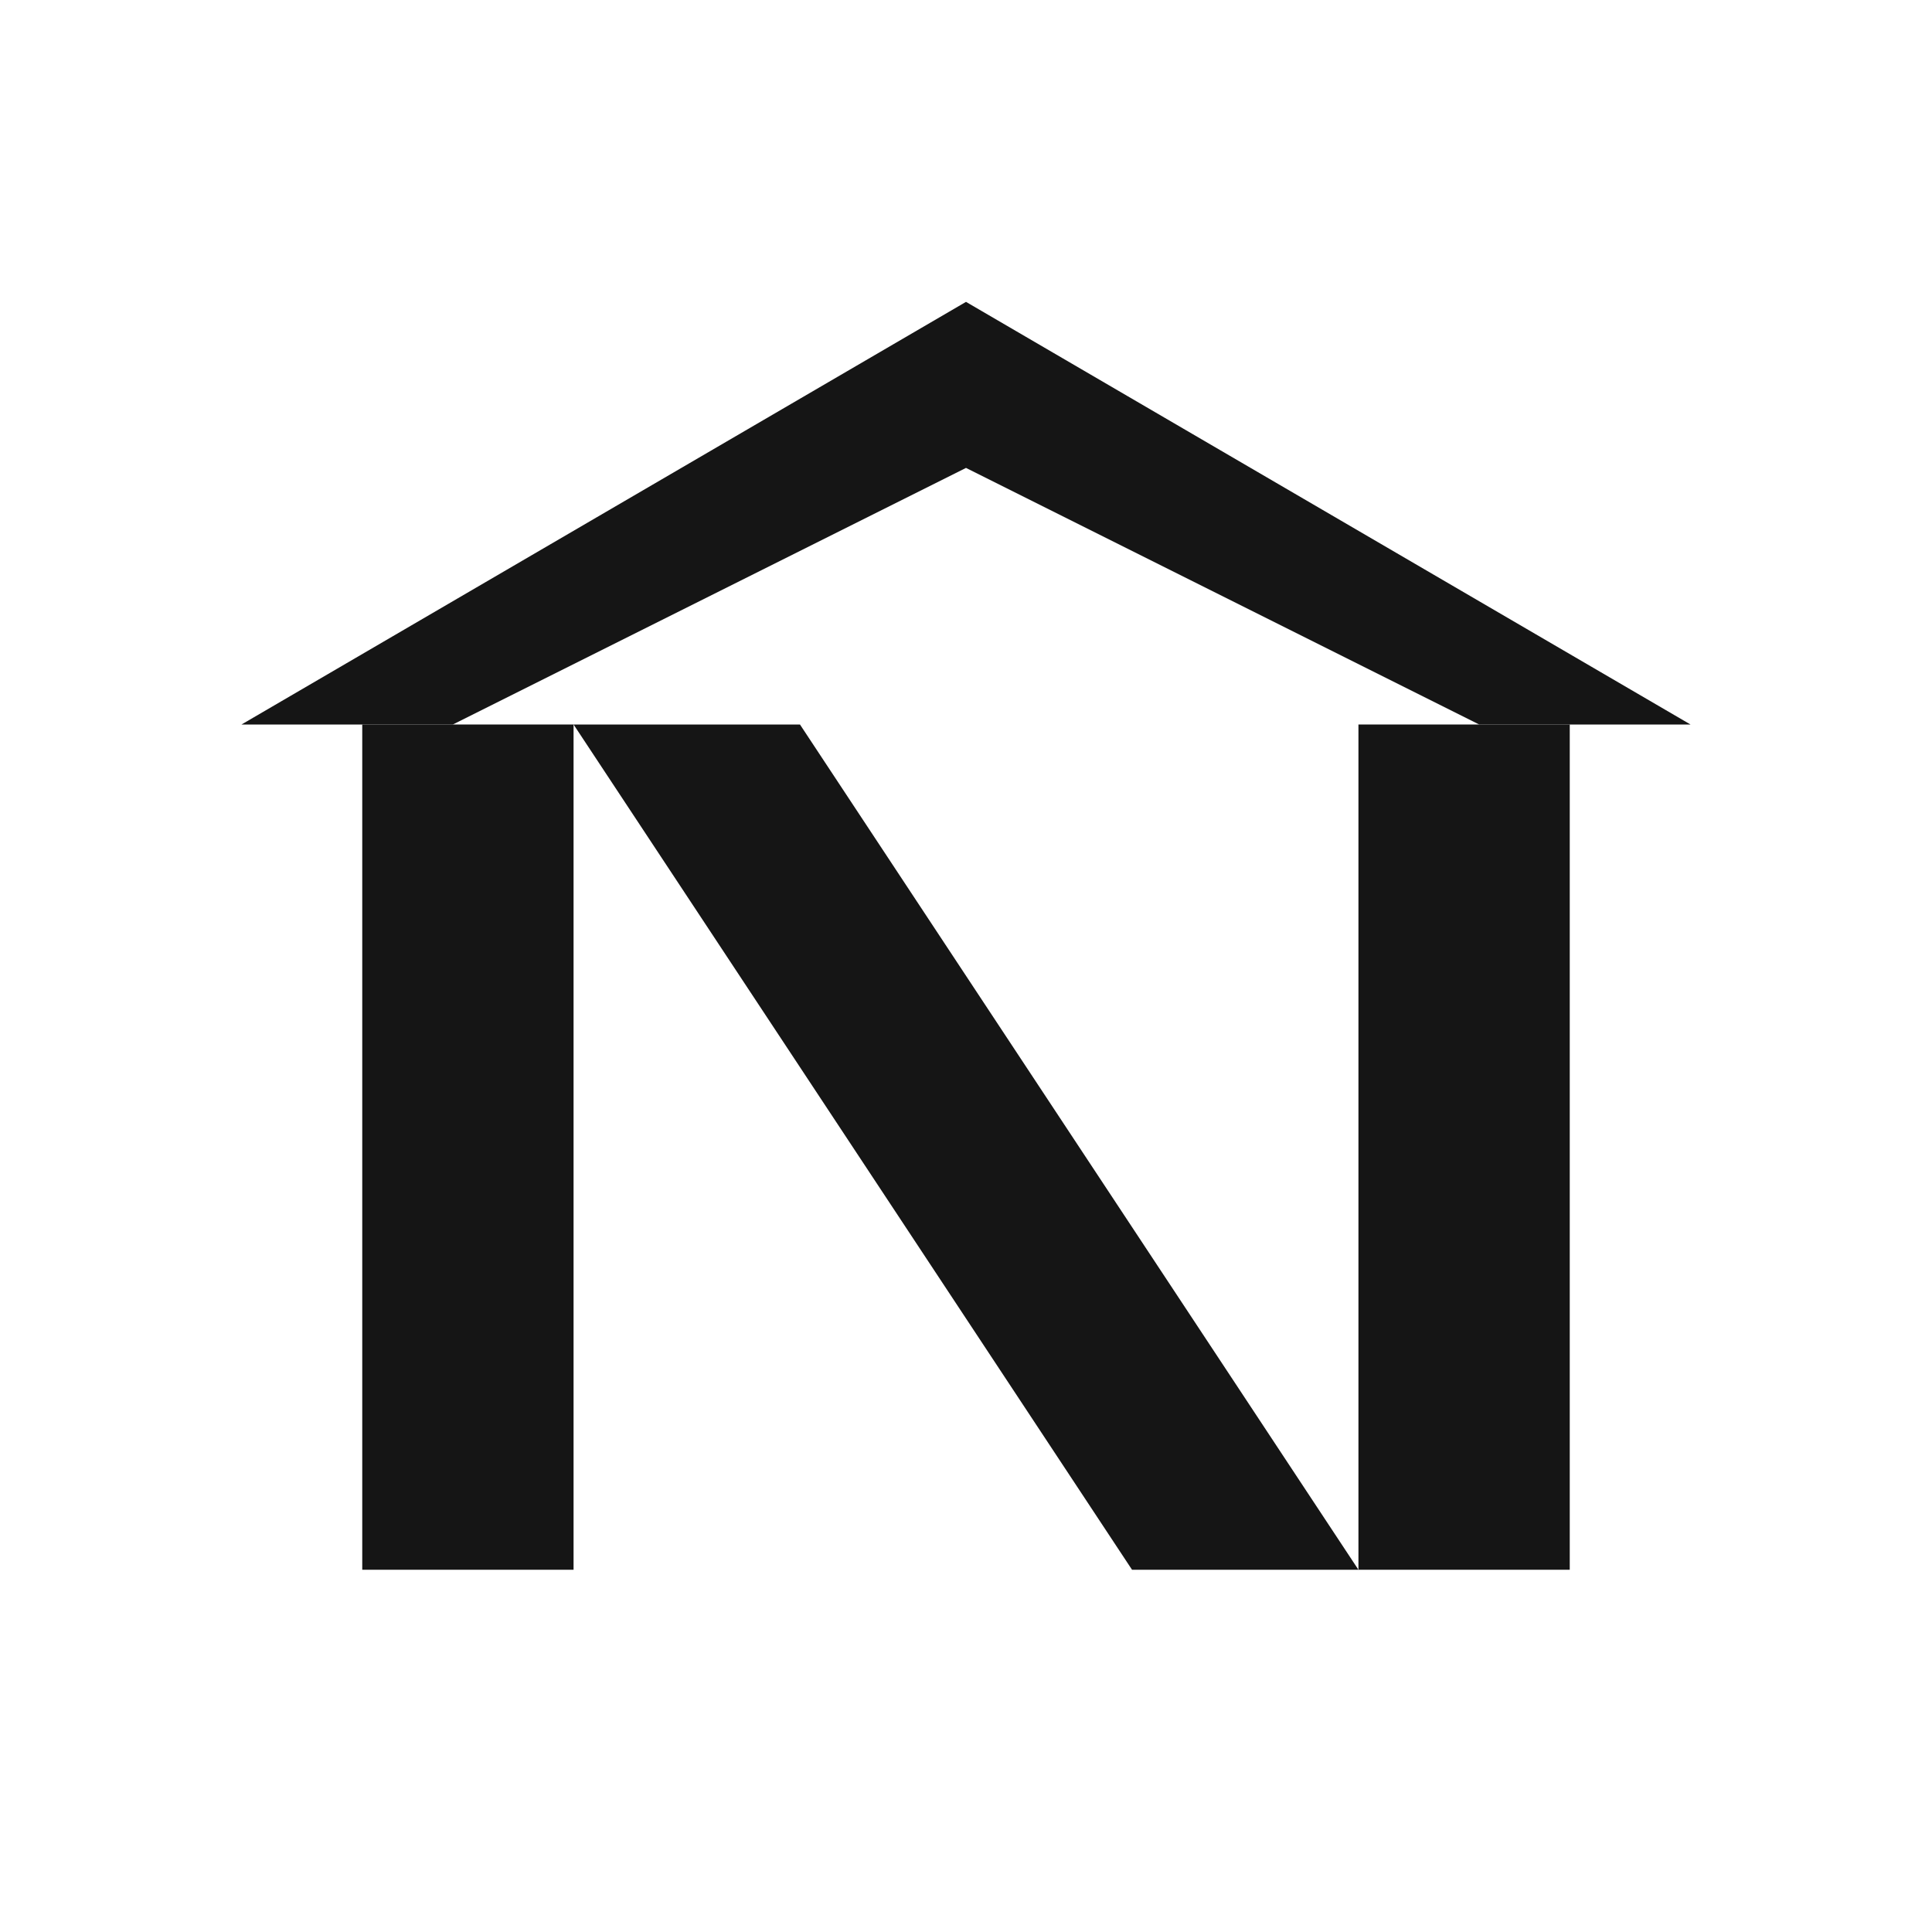
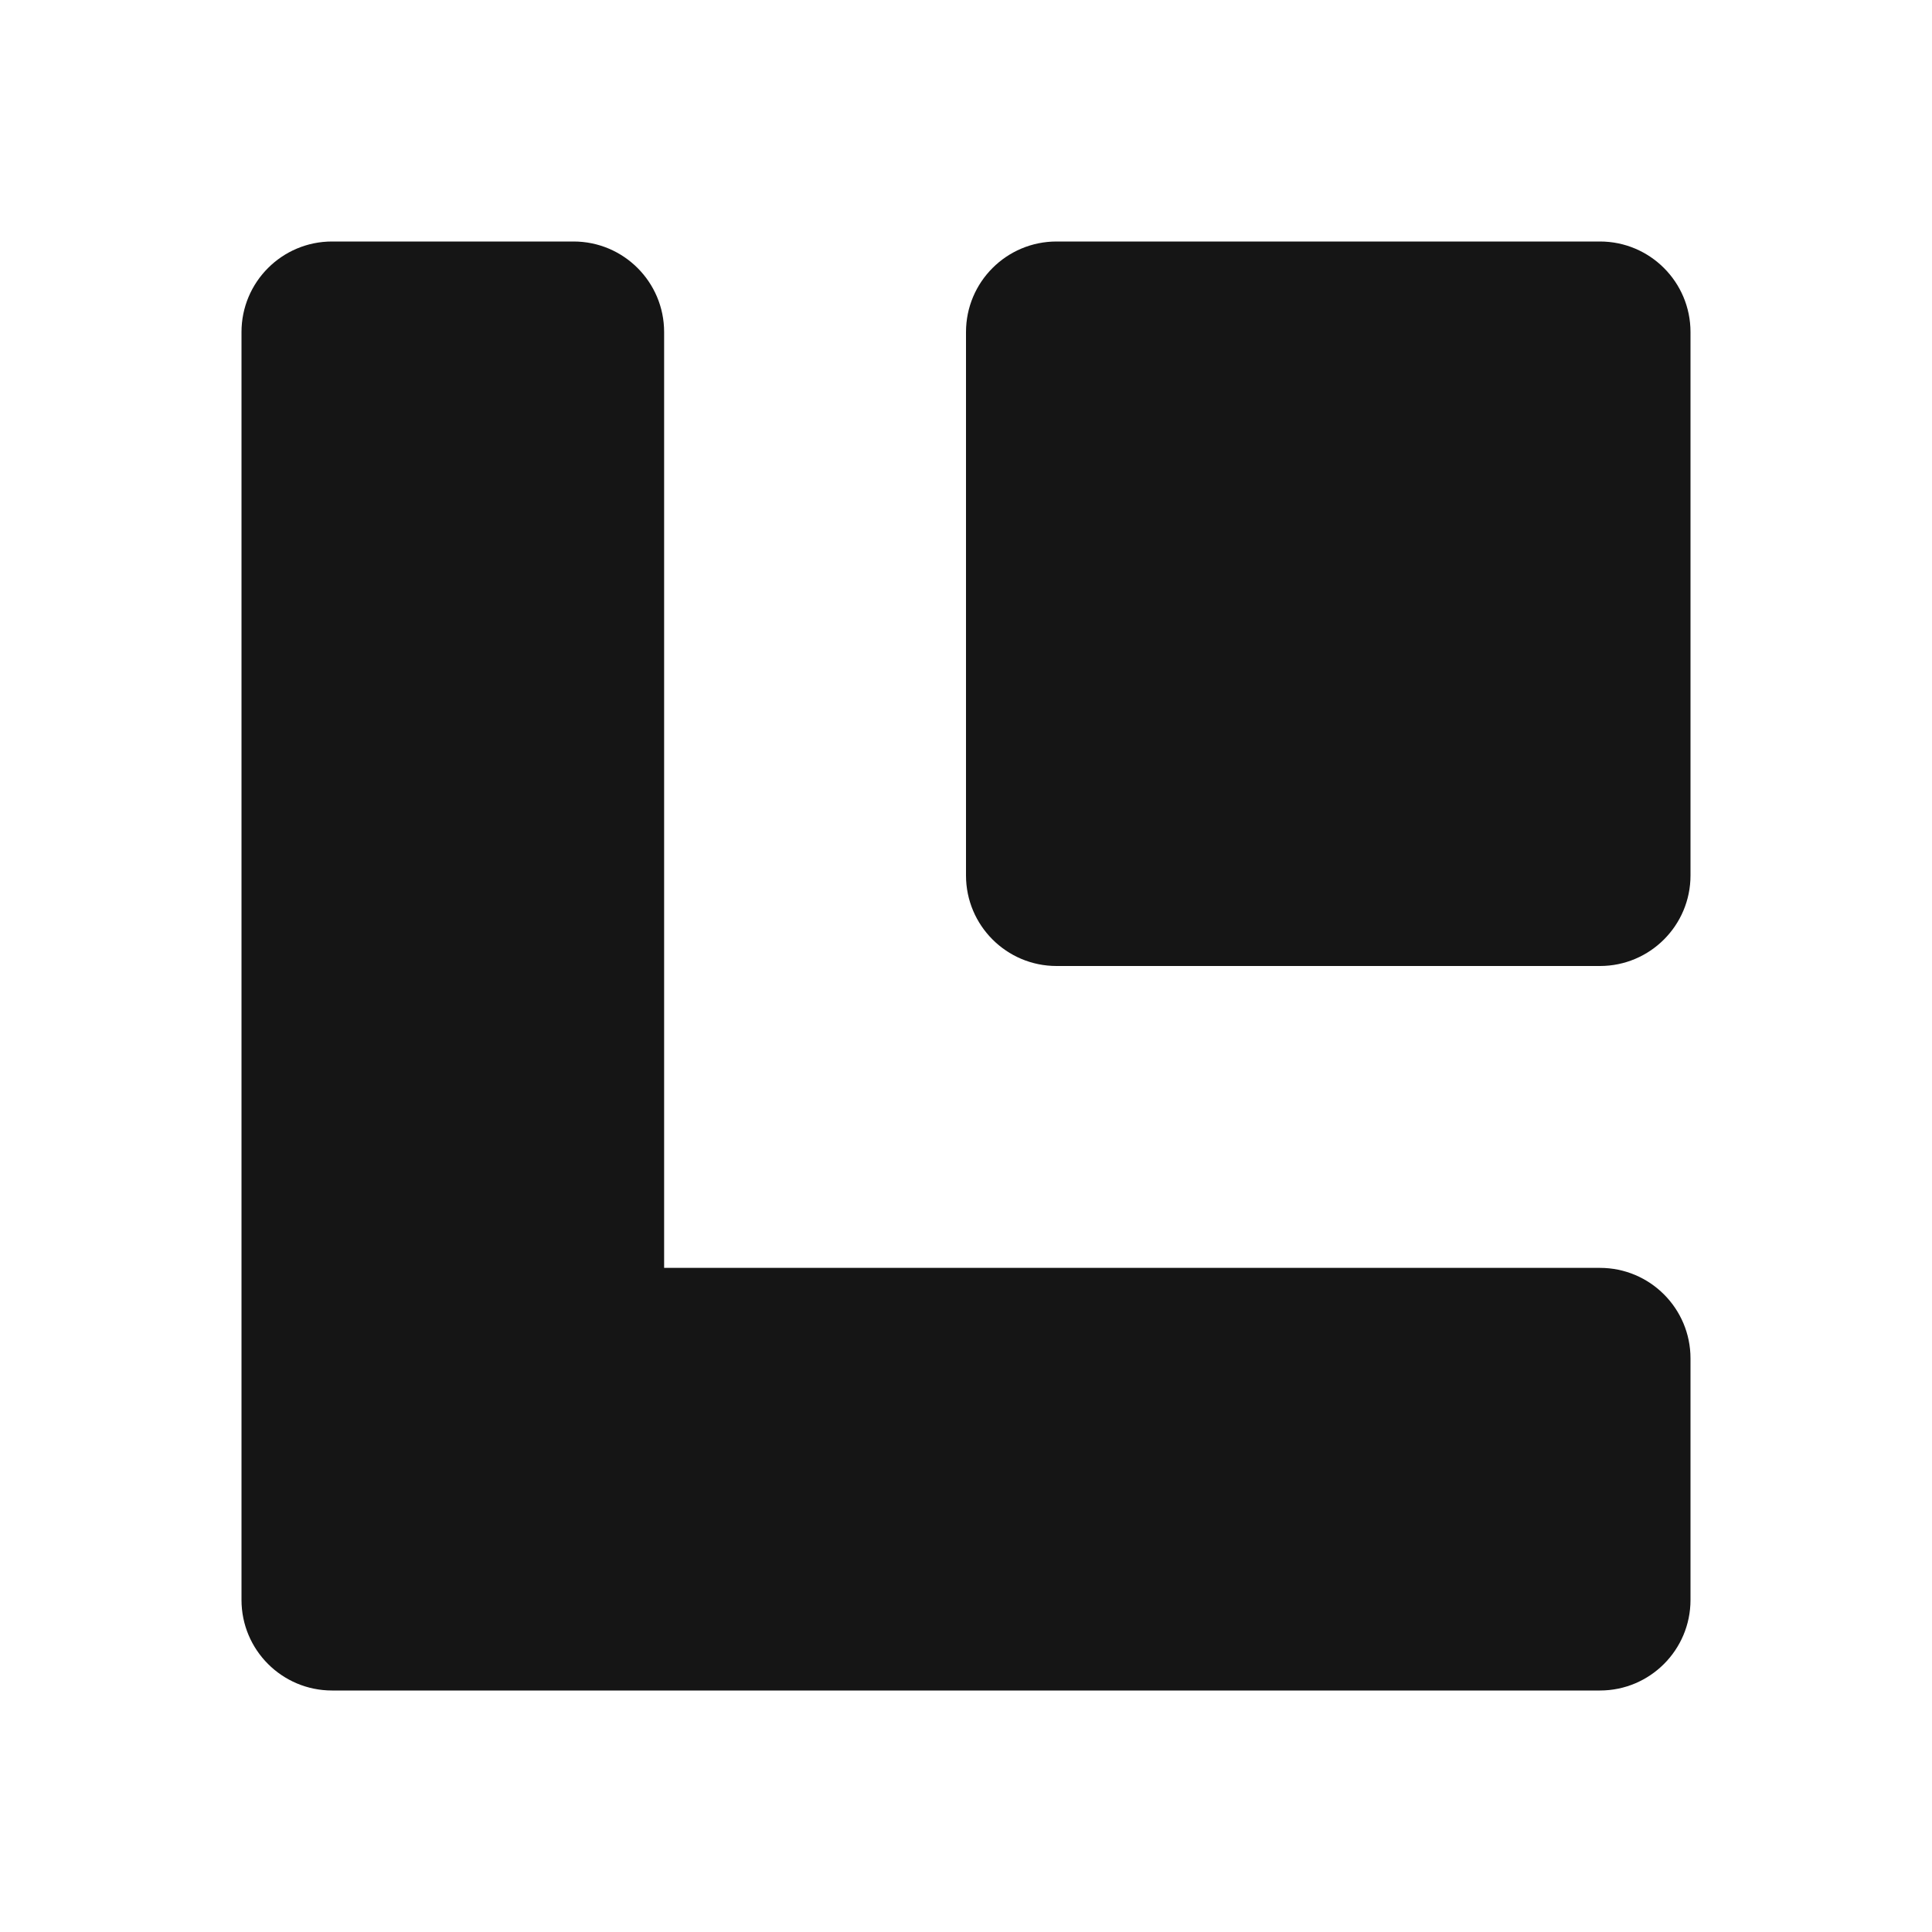
<svg xmlns="http://www.w3.org/2000/svg" viewBox="0 0 64 64" fill="none">
-   <path fill="#151515" d="M8 24 32 10l24 14h-7L32 15.5 15 24H8Z" />
-   <path fill="#151515" d="M12 24h7v28h-7V24Z" />
-   <path fill="#151515" d="M45 24h7v28h-7V24Z" />
-   <path fill="#151515" d="M19 24h7.5L45 52h-7.5L19 24Z" />
+   <path fill="#151515" d="M8 11A3 3 0 0 1 11 8L19 8A3 3 0 0 1 22 11L22 42L53 42A3 3 0 0 1 56 45L56 53A3 3 0 0 1 53 56L11 56A3 3 0 0 1 8 53Z" />
+   <path fill="#151515" d="M32 11A3 3 0 0 1 35 8L53 8A3 3 0 0 1 56 11L56 29A3 3 0 0 1 53 32L35 32A3 3 0 0 1 32 29Z" />
</svg>
